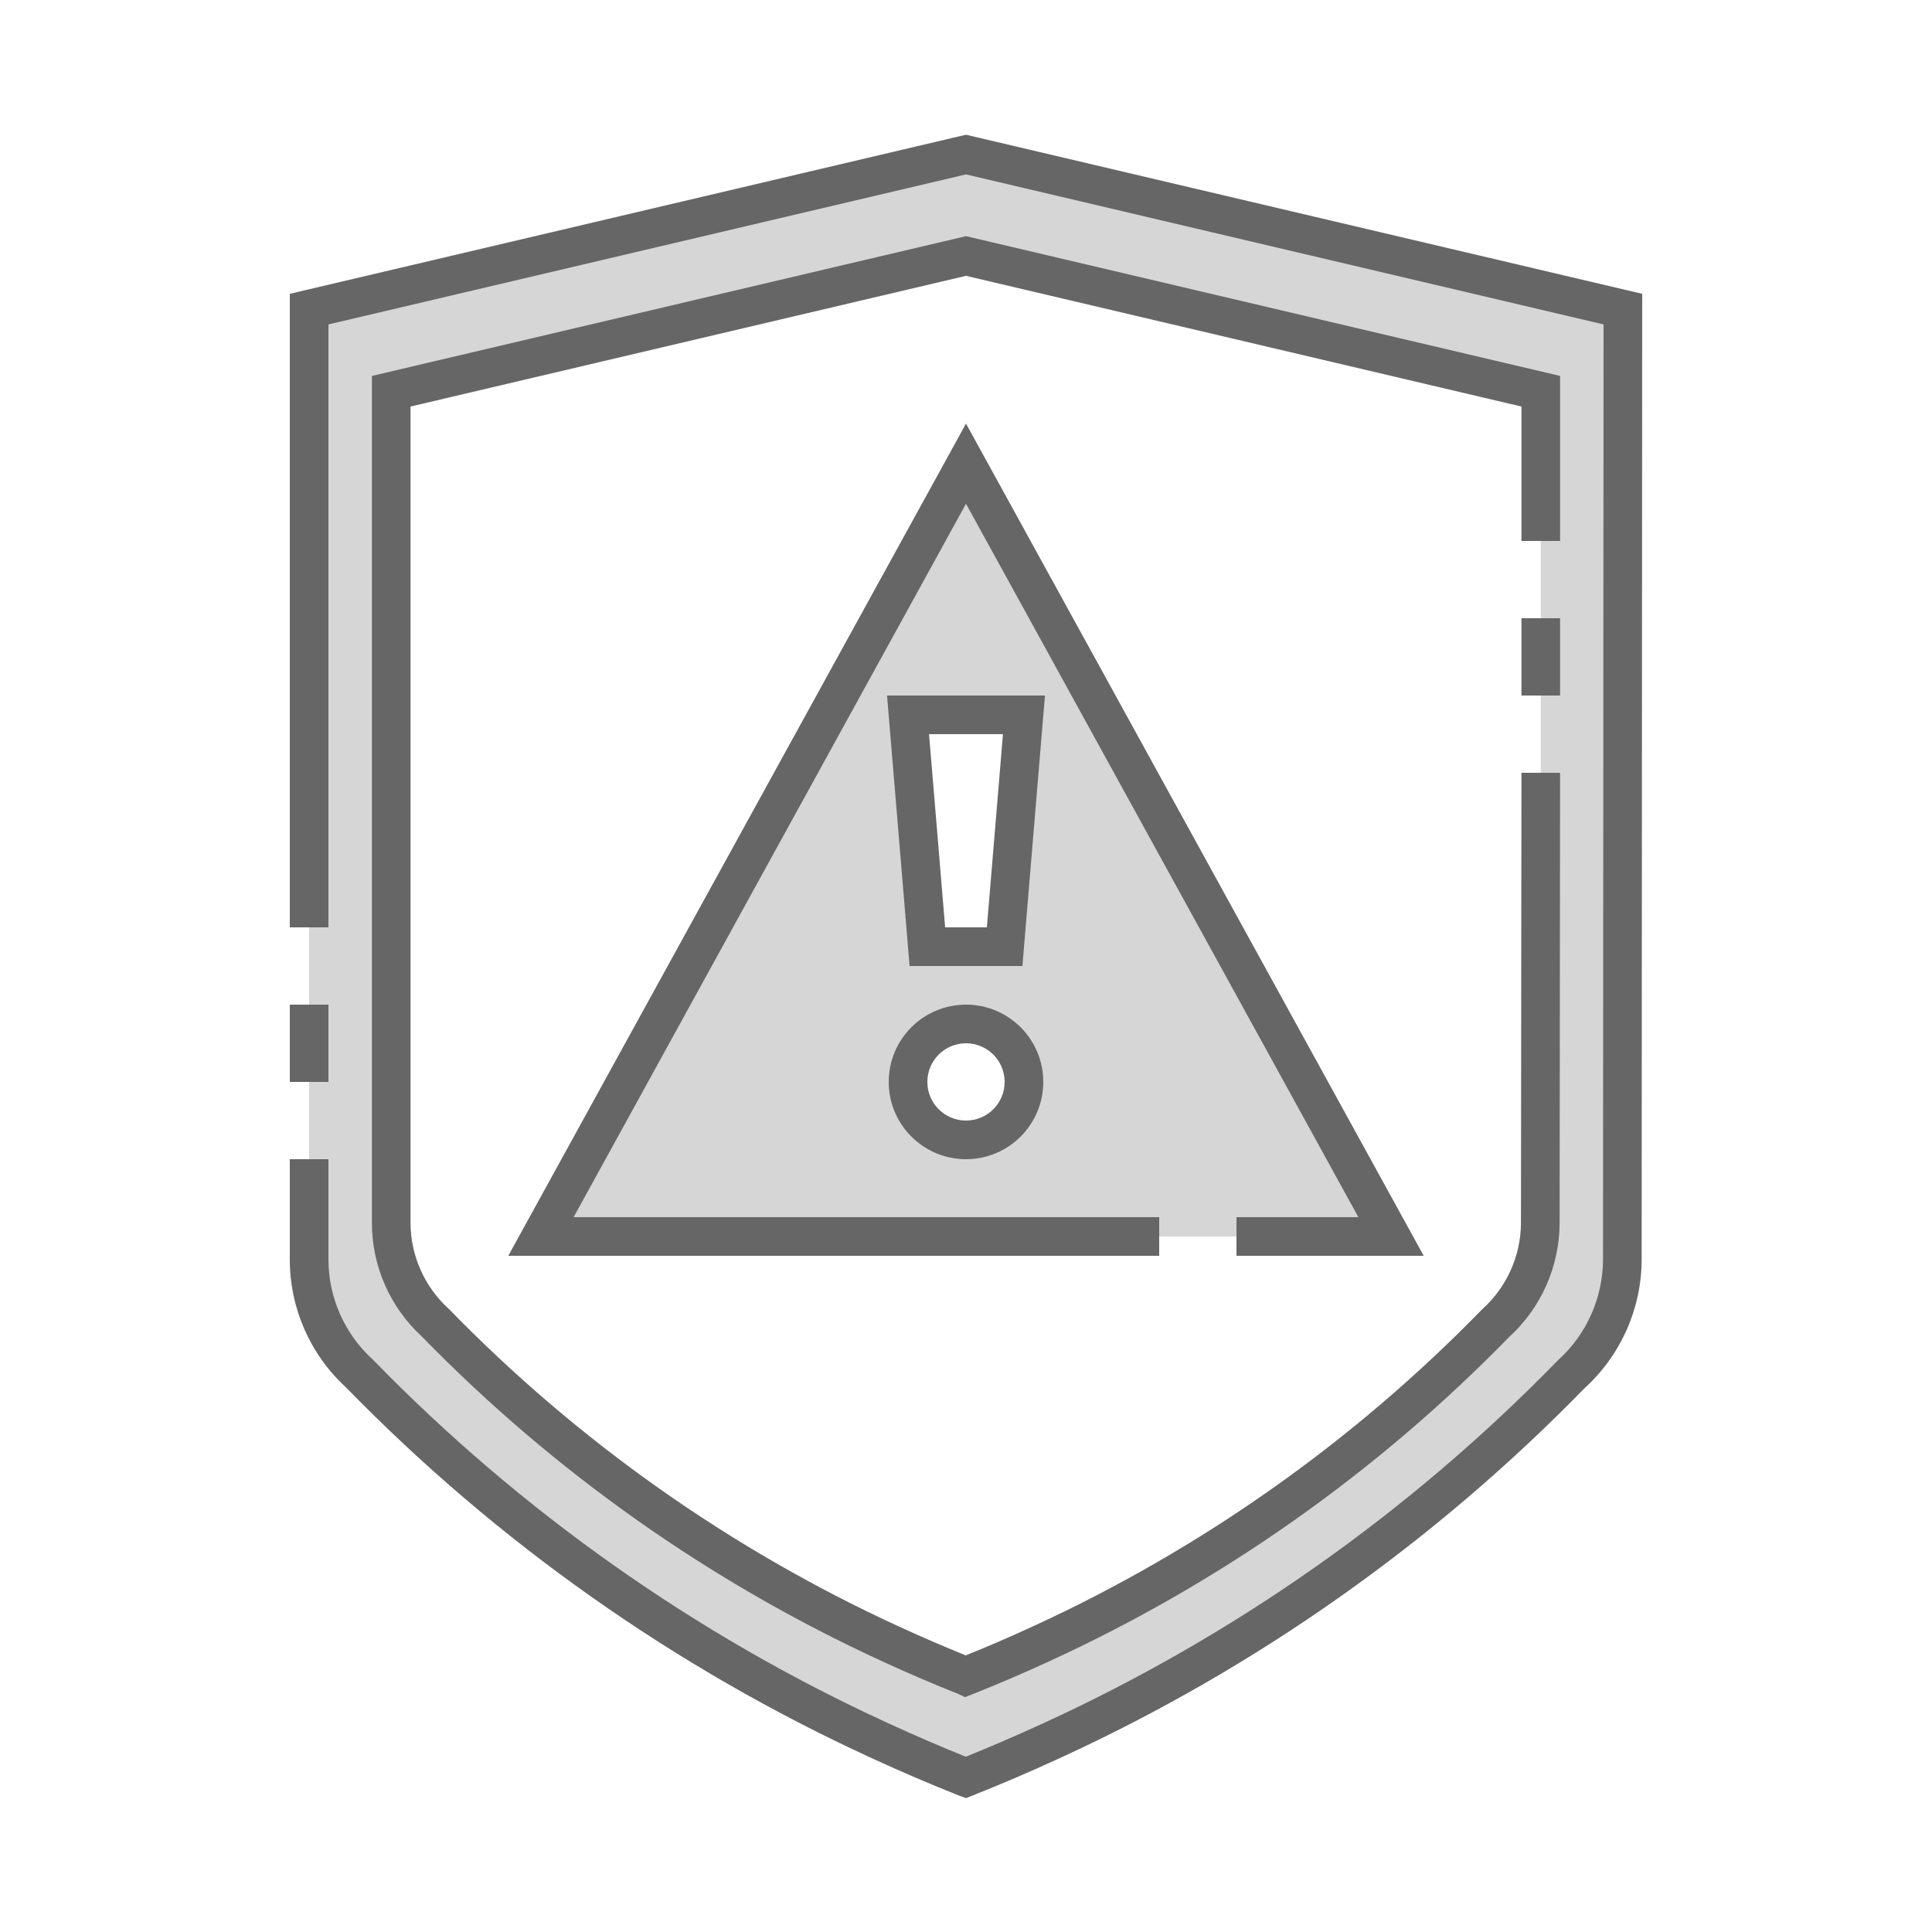
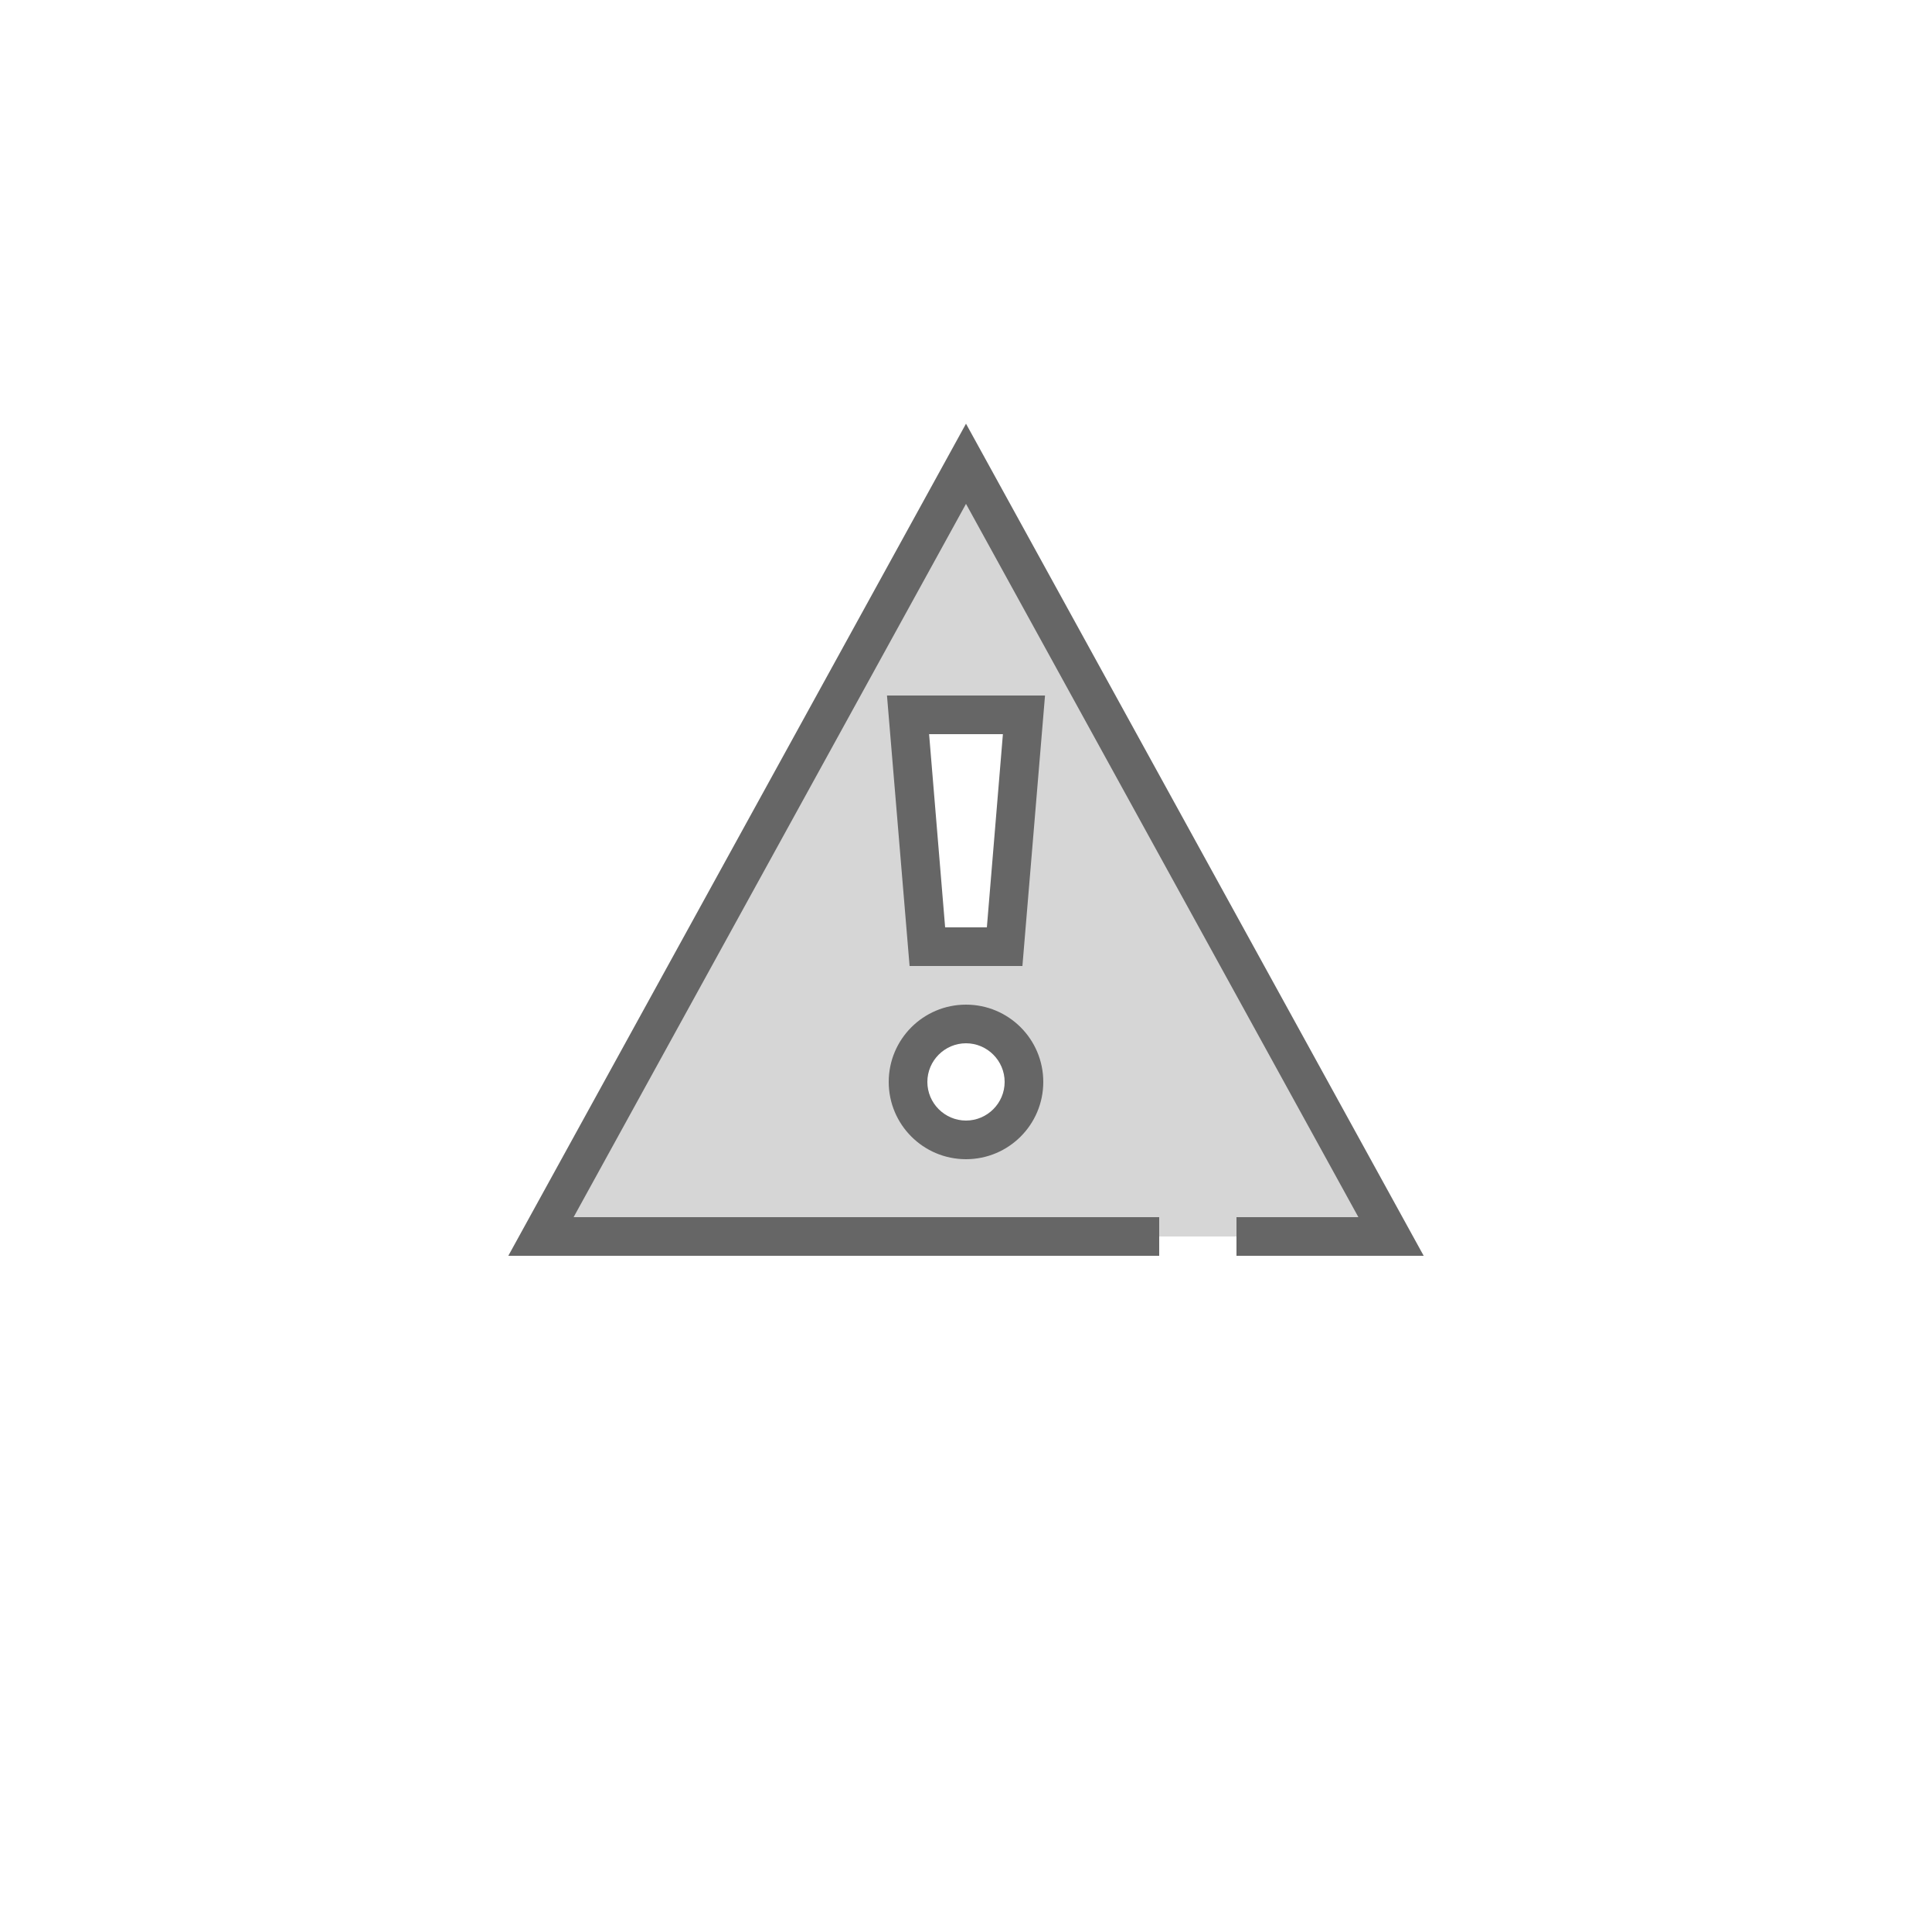
- <svg xmlns="http://www.w3.org/2000/svg" id="ic_empty_error" width="100" height="100" viewBox="0 0 100 100">
+ <svg xmlns="http://www.w3.org/2000/svg" xmlns:xlink="http://www.w3.org/1999/xlink" version="1.1" preserveAspectRatio="xMidYMid meet" viewBox="0 0 100 100" width="100" height="100">
  <defs>
-     <style type="text/css">
-             .cls-1{fill:#d6d6d6}.cls-2{fill:#666}.cls-3{fill:none}
-         </style>
+     <path d="M50 24L28 64L72 64L50 24ZM53 37L52 49L48 49L47 37L53 37ZM47 56C47 54.34 48.34 53 50 53C51.66 53 53 54.34 53 56C53 57.66 51.66 59 50 59C48.34 59 47 57.66 47 56Z" id="d3NvlZERbE" />
+     <path d="M64 65L73.69 65L50 21.93L26.31 65L60 65L60 63L29.69 63L50 26.08L70.31 63L64 63L64 65Z" id="e3fIvtHfBT" />
+     <path d="M45.91 36L47.08 50L52.92 50L54.09 36L45.91 36ZM51.08 48L48.92 48L48.09 38L51.91 38L51.08 48Z" id="a2BHyzcYSZ" />
+     <path d="M46 56C46 58.21 47.79 60 50 60C52.21 60 54 58.21 54 56C54 53.79 52.21 52 50 52C47.79 52 46 53.79 46 56ZM48 56C48 54.9 48.9 54 50 54C51.1 54 52 54.9 52 56C52 57.1 51.1 58 50 58C48.9 58 48 57.1 48 56Z" id="cyTTLKlZw" />
+     <path d="M0 0L100 0L100 100L0 100L0 0Z" id="g19FMHIzjo" />
  </defs>
-   <g id="Group_9068" data-name="Group 9068">
-     <g id="Group_9066" data-name="Group 9066">
-       <path id="Path_19016" d="M50 24L28 64h44zm3 13l-1 12h-4l-1-12zm-3 22a3 3 0 1 1 3-3 3 3 0 0 1-3 3z" class="cls-1" data-name="Path 19016" />
-       <path id="Path_19017" d="M50 8l-34 8v49.2a7.971 7.971 0 0 0 2.626 5.914A90.266 90.266 0 0 0 45.532 90.1l.134.061a89.104 89.104 0 0 0 4.305 1.844l.015-.006L50 92a92.202 92.202 0 0 0 4.305-1.844l.135-.061a90.274 90.274 0 0 0 26.905-18.981 7.967 7.967 0 0 0 2.626-5.914V64H84V16zm29.75 54.25h-.025v1.05a6.973 6.973 0 0 1-2.3 5.175 78.987 78.987 0 0 1-23.54 16.608l-.118.053A80.007 80.007 0 0 1 50 86.75h-.025a76.015 76.015 0 0 1-3.767-1.614l-.118-.053a78.987 78.987 0 0 1-23.542-16.608 6.973 6.973 0 0 1-2.3-5.175V20.25l29.75-7 29.75 7z" class="cls-1" data-name="Path 19017" />
-     </g>
-     <g id="Group_9067" data-name="Group 9067">
-       <path id="Path_19018" d="M50 6.973l-35 8.235V48h2V16.792l33-7.765 33 7.765-.028 48.408a7.054 7.054 0 0 1-2.341 5.215 88.89 88.89 0 0 1-26.607 18.77l-.134.061a99.651 99.651 0 0 1-3.9 1.683l-.015-.006a92.604 92.604 0 0 1-3.89-1.678l-.133-.06A89.008 89.008 0 0 1 19.3 70.374 7.011 7.011 0 0 1 17 65.2V60h-2v5.2a8.98 8.98 0 0 0 2.91 6.613A90.918 90.918 0 0 0 45.116 91l.135.061a91.962 91.962 0 0 0 4.353 1.865l.393.145.37-.145a91.381 91.381 0 0 0 4.353-1.865l.136-.061a90.8 90.8 0 0 0 27.163-19.15 9.018 9.018 0 0 0 2.953-6.65L85 15.208z" class="cls-2" data-name="Path 19018" />
-       <path id="Rectangle_4728" d="M0 0h2v4H0z" class="cls-2" data-name="Rectangle 4728" transform="translate(15 52)" />
-       <path id="Path_19019" d="M64 65h9.691L50 21.925 26.309 65H60v-2H29.691L50 26.075 70.309 63H64z" class="cls-2" data-name="Path 19019" />
-       <path id="Path_19020" d="M45.913 36l1.167 14h5.84l1.167-14zm5.167 12h-2.16l-.833-10h3.826z" class="cls-2" data-name="Path 19020" />
-       <path id="Path_19021" d="M50 52a4 4 0 1 0 4 4 4 4 0 0 0-4-4zm0 6a2 2 0 1 1 2-2 2 2 0 0 1-2 2z" class="cls-2" data-name="Path 19021" />
-       <path id="Rectangle_4729" d="M0 0h2v4H0z" class="cls-2" data-name="Rectangle 4729" transform="translate(78.75 32)" />
-       <path id="Path_19022" d="M80.75 19.458L50 12.223l-30.75 7.235V63.3a7.978 7.978 0 0 0 2.582 5.874A79.721 79.721 0 0 0 45.687 86l.106.048a79.3 79.3 0 0 0 3.814 1.634l.345.163.04-.016.373-.148a78.84 78.84 0 0 0 3.821-1.637l.115-.052A79.573 79.573 0 0 0 78.1 69.215a8.013 8.013 0 0 0 2.625-5.915L80.75 40h-2l-.025 23.3a6.043 6.043 0 0 1-2.014 4.475 77.647 77.647 0 0 1-23.236 16.4l-.123.056a77.663 77.663 0 0 1-3.365 1.452 79.162 79.162 0 0 1-3.35-1.446l-.13-.059a77.757 77.757 0 0 1-23.286-16.44A6.007 6.007 0 0 1 21.25 63.3V21.042L50 14.277l28.75 6.765V28h2z" class="cls-2" data-name="Path 19022" />
+   <g>
+     <g>
+       <g>
+         <use xlink:href="#d3NvlZERbE" opacity="1" fill="#d6d6d6" fill-opacity="1" />
+         <g>
+           <use xlink:href="#d3NvlZERbE" opacity="1" fill-opacity="0" stroke="#000000" stroke-width="1" stroke-opacity="0" />
+         </g>
+       </g>
+       <g>
+         <use xlink:href="#e3fIvtHfBT" opacity="1" fill="#666666" fill-opacity="1" />
+         <g>
+           <use xlink:href="#e3fIvtHfBT" opacity="1" fill-opacity="0" stroke="#000000" stroke-width="1" stroke-opacity="0" />
+         </g>
+       </g>
+       <g>
+         <use xlink:href="#a2BHyzcYSZ" opacity="1" fill="#666666" fill-opacity="1" />
+         <g>
+           <use xlink:href="#a2BHyzcYSZ" opacity="1" fill-opacity="0" stroke="#000000" stroke-width="1" stroke-opacity="0" />
+         </g>
+       </g>
+       <g>
+         <use xlink:href="#cyTTLKlZw" opacity="1" fill="#666666" fill-opacity="1" />
+         <g>
+           <use xlink:href="#cyTTLKlZw" opacity="1" fill-opacity="0" stroke="#000000" stroke-width="1" stroke-opacity="0" />
+         </g>
+       </g>
+       <g>
+         <use xlink:href="#g19FMHIzjo" opacity="1" fill="#000000" fill-opacity="0" />
+         <g>
+           <use xlink:href="#g19FMHIzjo" opacity="1" fill-opacity="0" stroke="#000000" stroke-width="1" stroke-opacity="0" />
+         </g>
+       </g>
    </g>
  </g>
-   <path id="Rectangle_4730" d="M0 0h100v100H0z" class="cls-3" data-name="Rectangle 4730" />
</svg>
